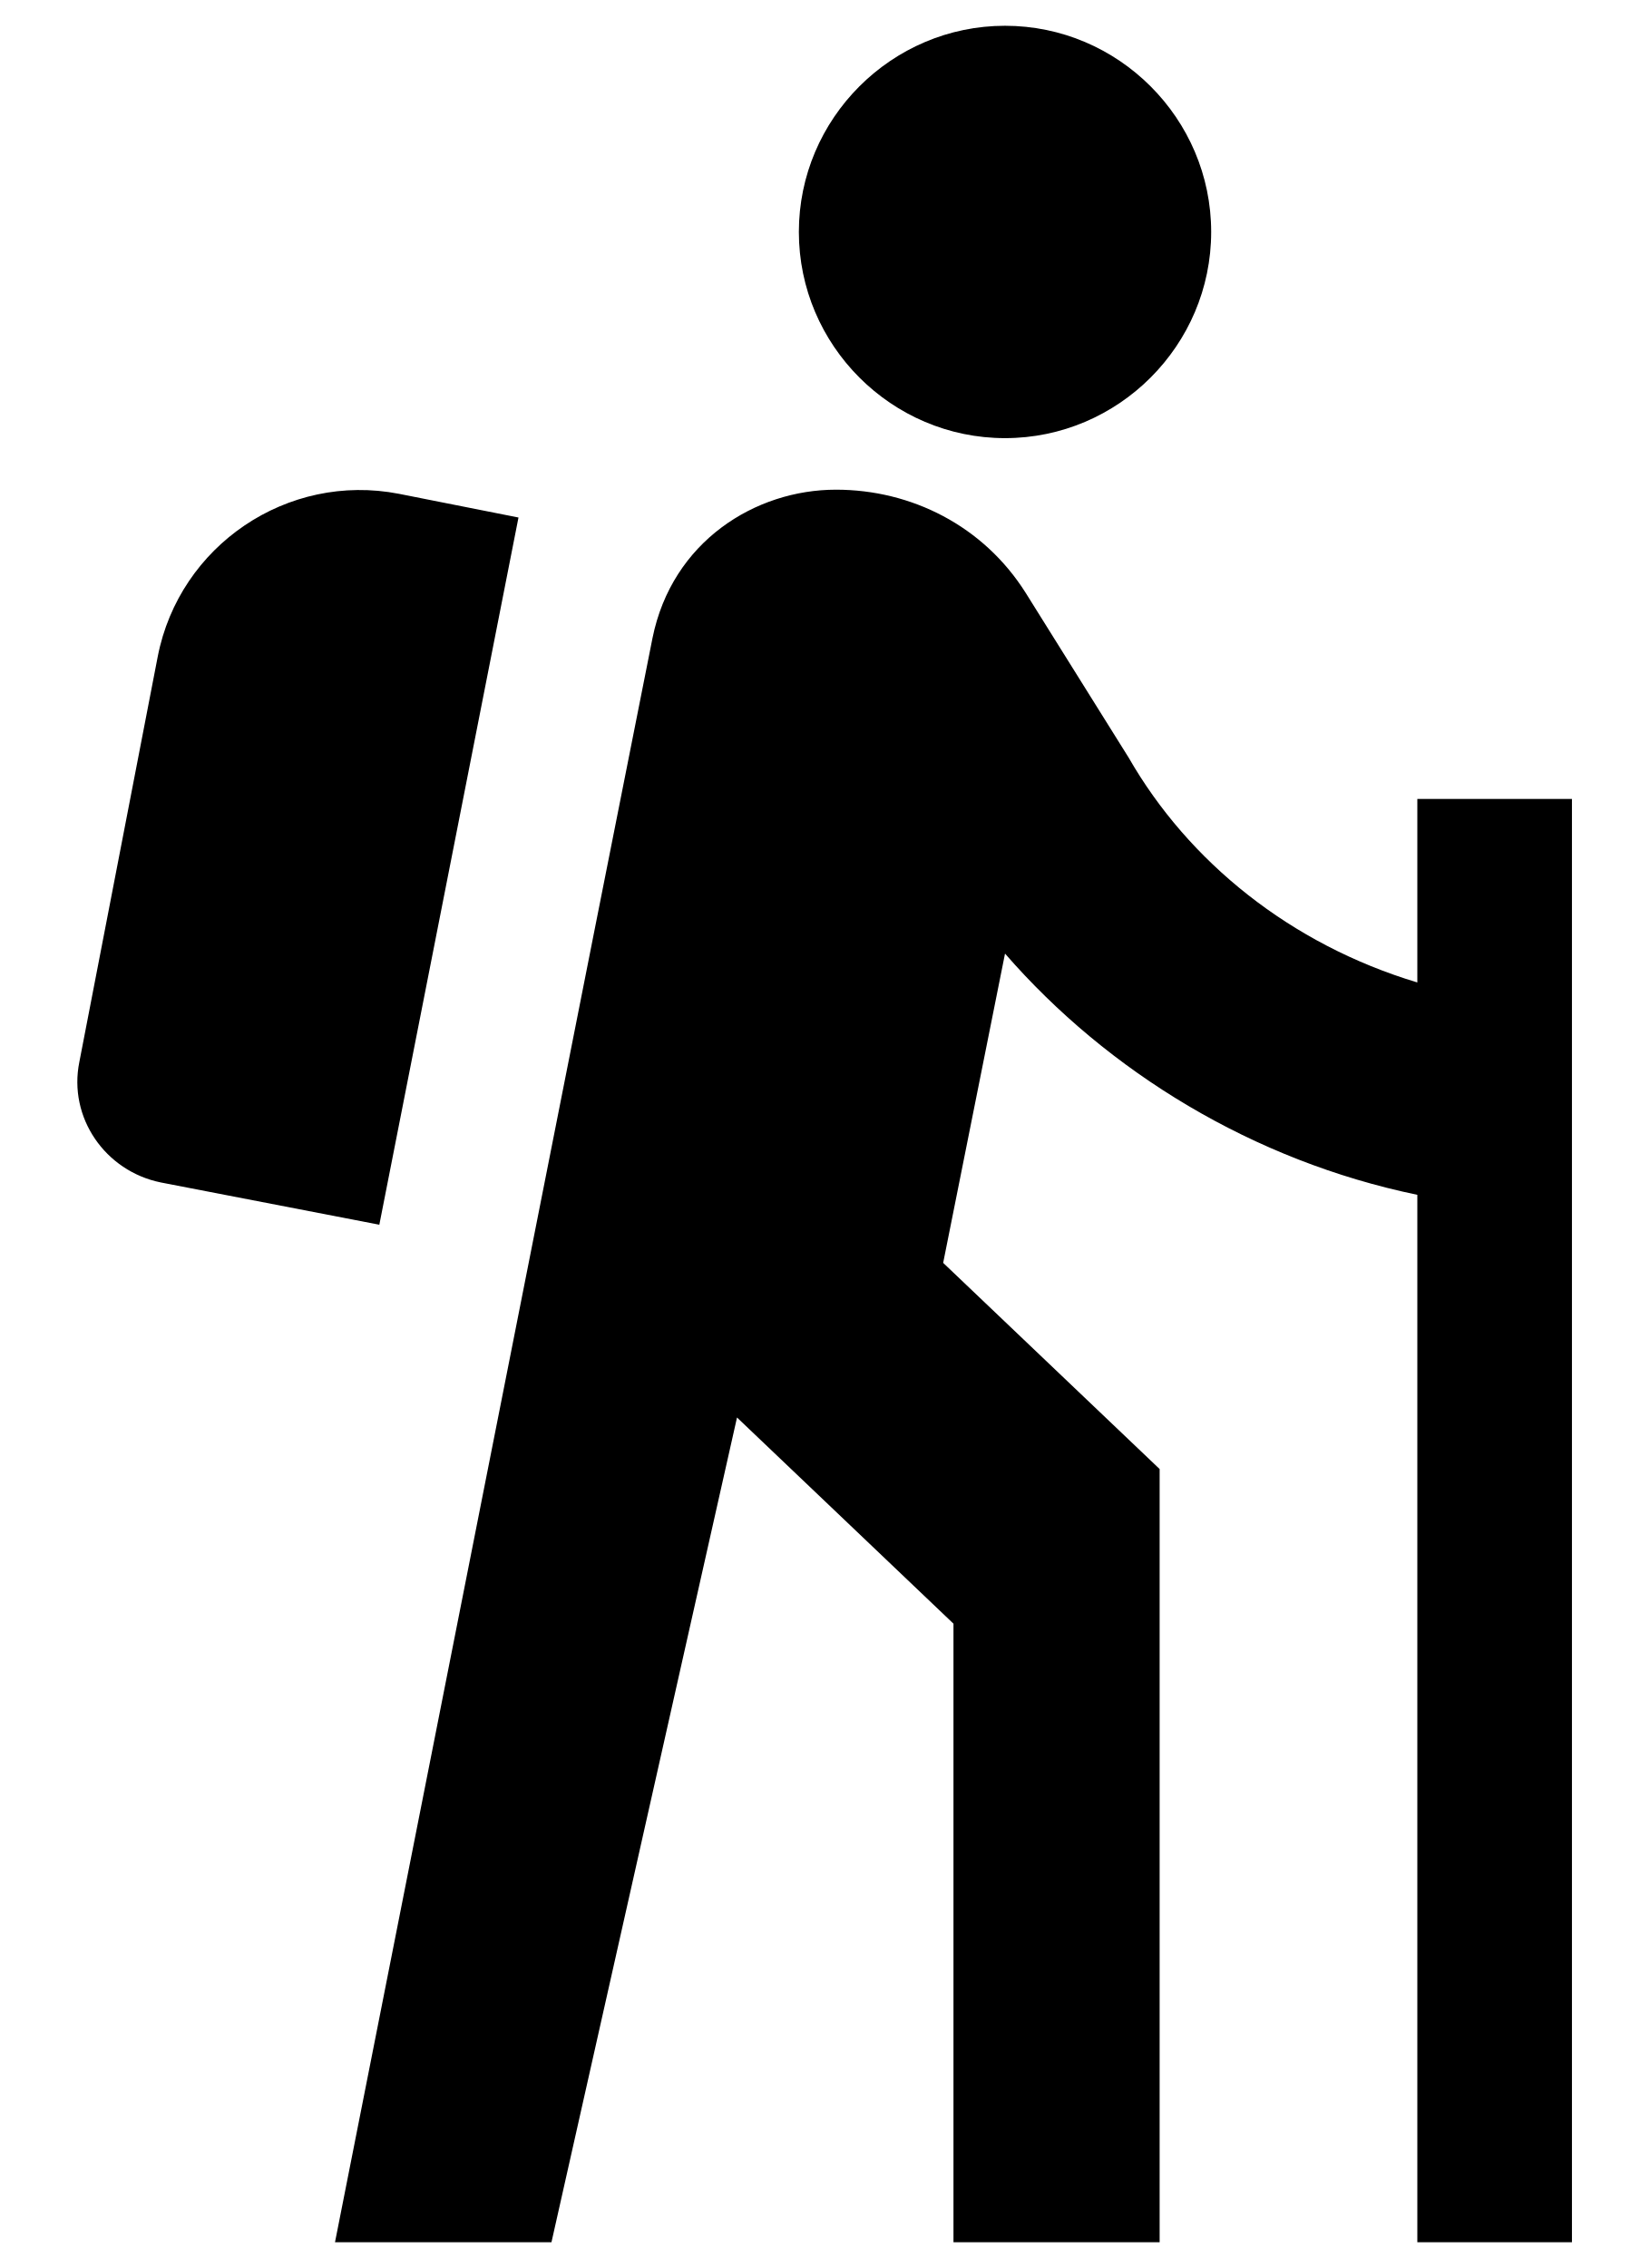
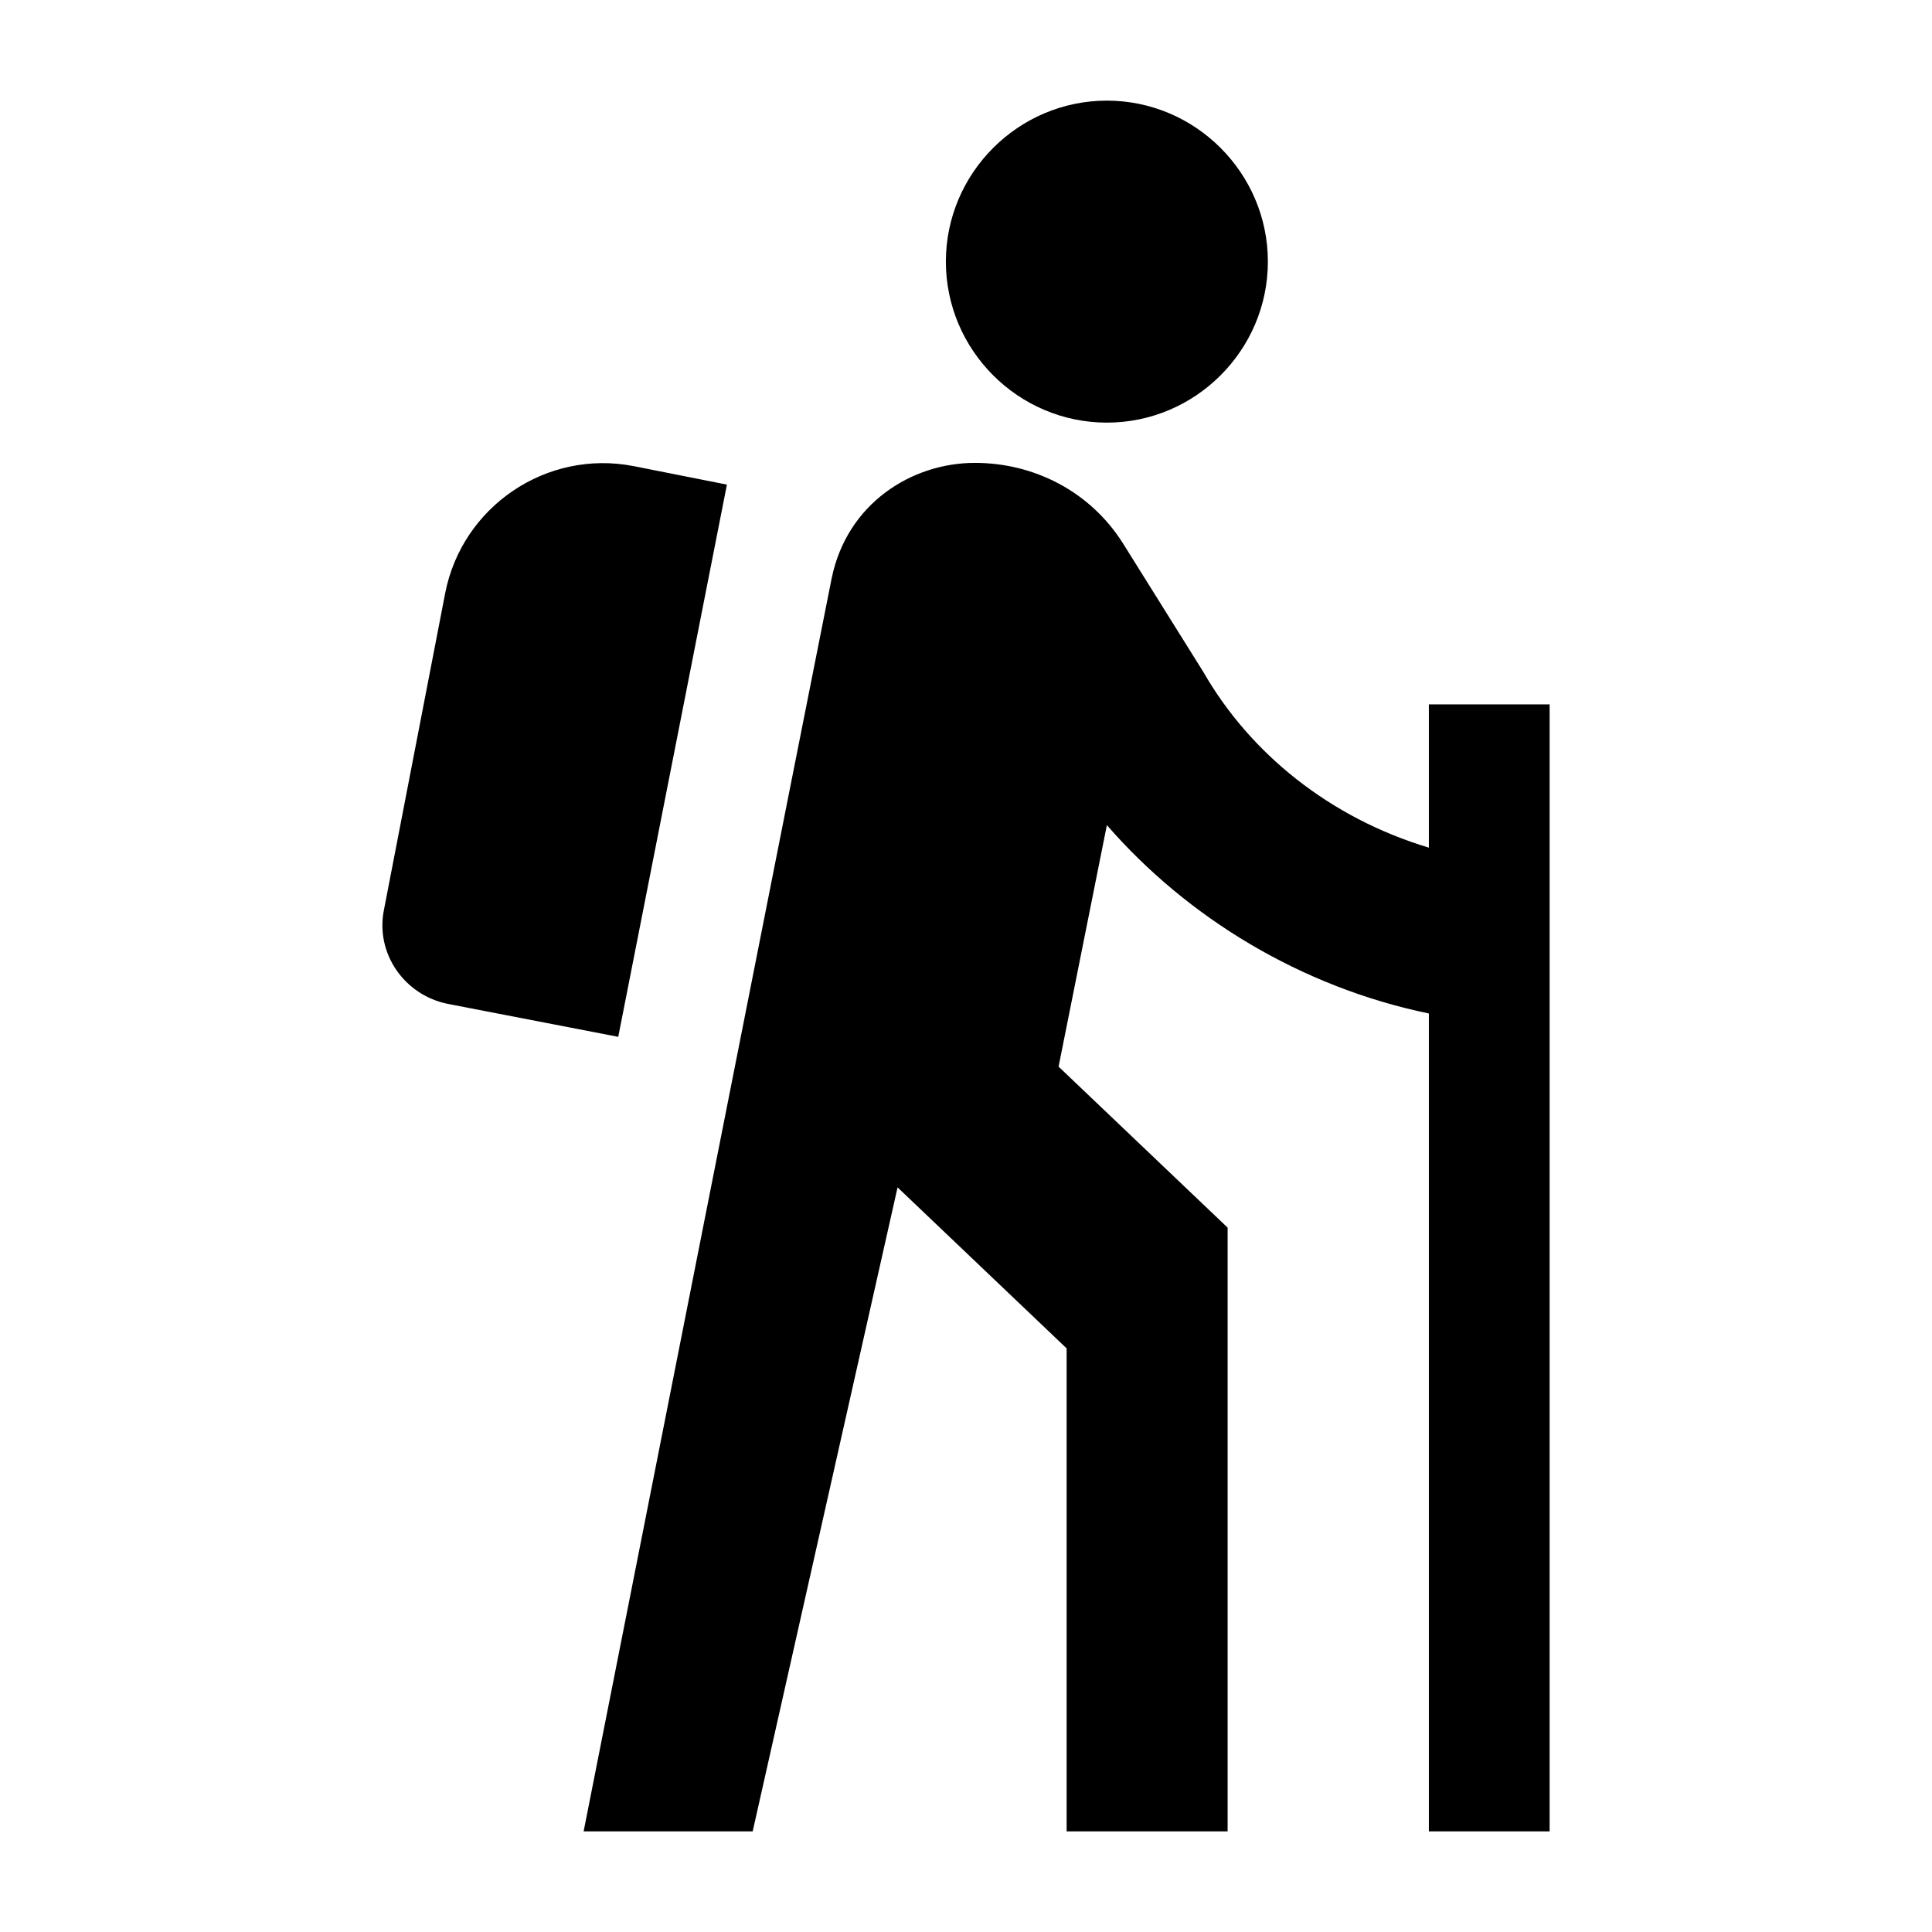
- <svg xmlns="http://www.w3.org/2000/svg" width="16" height="22" viewBox="0 0 16 22" fill="none">
-   <path d="M9.75 4.25C10.85 4.25 11.75 3.35 11.75 2.25C11.75 1.15 10.85 0.25 9.75 0.25C8.65 0.25 7.75 1.15 7.75 2.25C7.75 3.35 8.65 4.25 9.75 4.25ZM13.75 9.53C12.52 9.16 11.53 8.36 10.95 7.35L9.95 5.75C9.54 5.1 8.84 4.75 8.11 4.75C7.33 4.75 6.52 5.25 6.33 6.19C6.14 7.13 3.25 21.75 3.25 21.75H5.35L7.15 13.75L9.25 15.75V21.75H11.25V14.25L9.15 12.25L9.75 9.25C10.75 10.4 12.16 11.26 13.75 11.59V21.75H15.25V7.75H13.75V9.53ZM3.68 11.88L1.56 11.47C1.02 11.36 0.66 10.84 0.77 10.3L1.53 6.37C1.74 5.29 2.79 4.58 3.87 4.79L5.03 5.02L3.68 11.88Z" fill="currentColor" />
+ <svg xmlns="http://www.w3.org/2000/svg" width="24" height="24" viewBox="0 0 24 24" fill="none">
+   <path d="M13.75 5.25C14.85 5.25 15.75 4.35 15.75 3.25C15.75 2.15 14.85 1.25 13.75 1.25C12.65 1.25 11.75 2.15 11.75 3.25C11.75 4.35 12.65 5.25 13.75 5.25ZM17.75 10.53C16.52 10.16 15.53 9.36 14.95 8.35L13.95 6.75C13.54 6.1 12.84 5.75 12.11 5.75C11.33 5.75 10.52 6.25 10.33 7.19C10.14 8.13 7.25 22.75 7.25 22.75H9.35L11.15 14.75L13.25 16.75V22.75H15.25V15.25L13.15 13.25L13.75 10.25C14.75 11.4 16.16 12.26 17.75 12.59V22.75H19.25V8.75H17.75V10.53ZM7.68 12.88L5.56 12.47C5.02 12.36 4.66 11.84 4.77 11.3L5.53 7.37C5.74 6.29 6.79 5.58 7.87 5.79L9.03 6.02L7.68 12.88Z" fill="currentColor" />
</svg>
